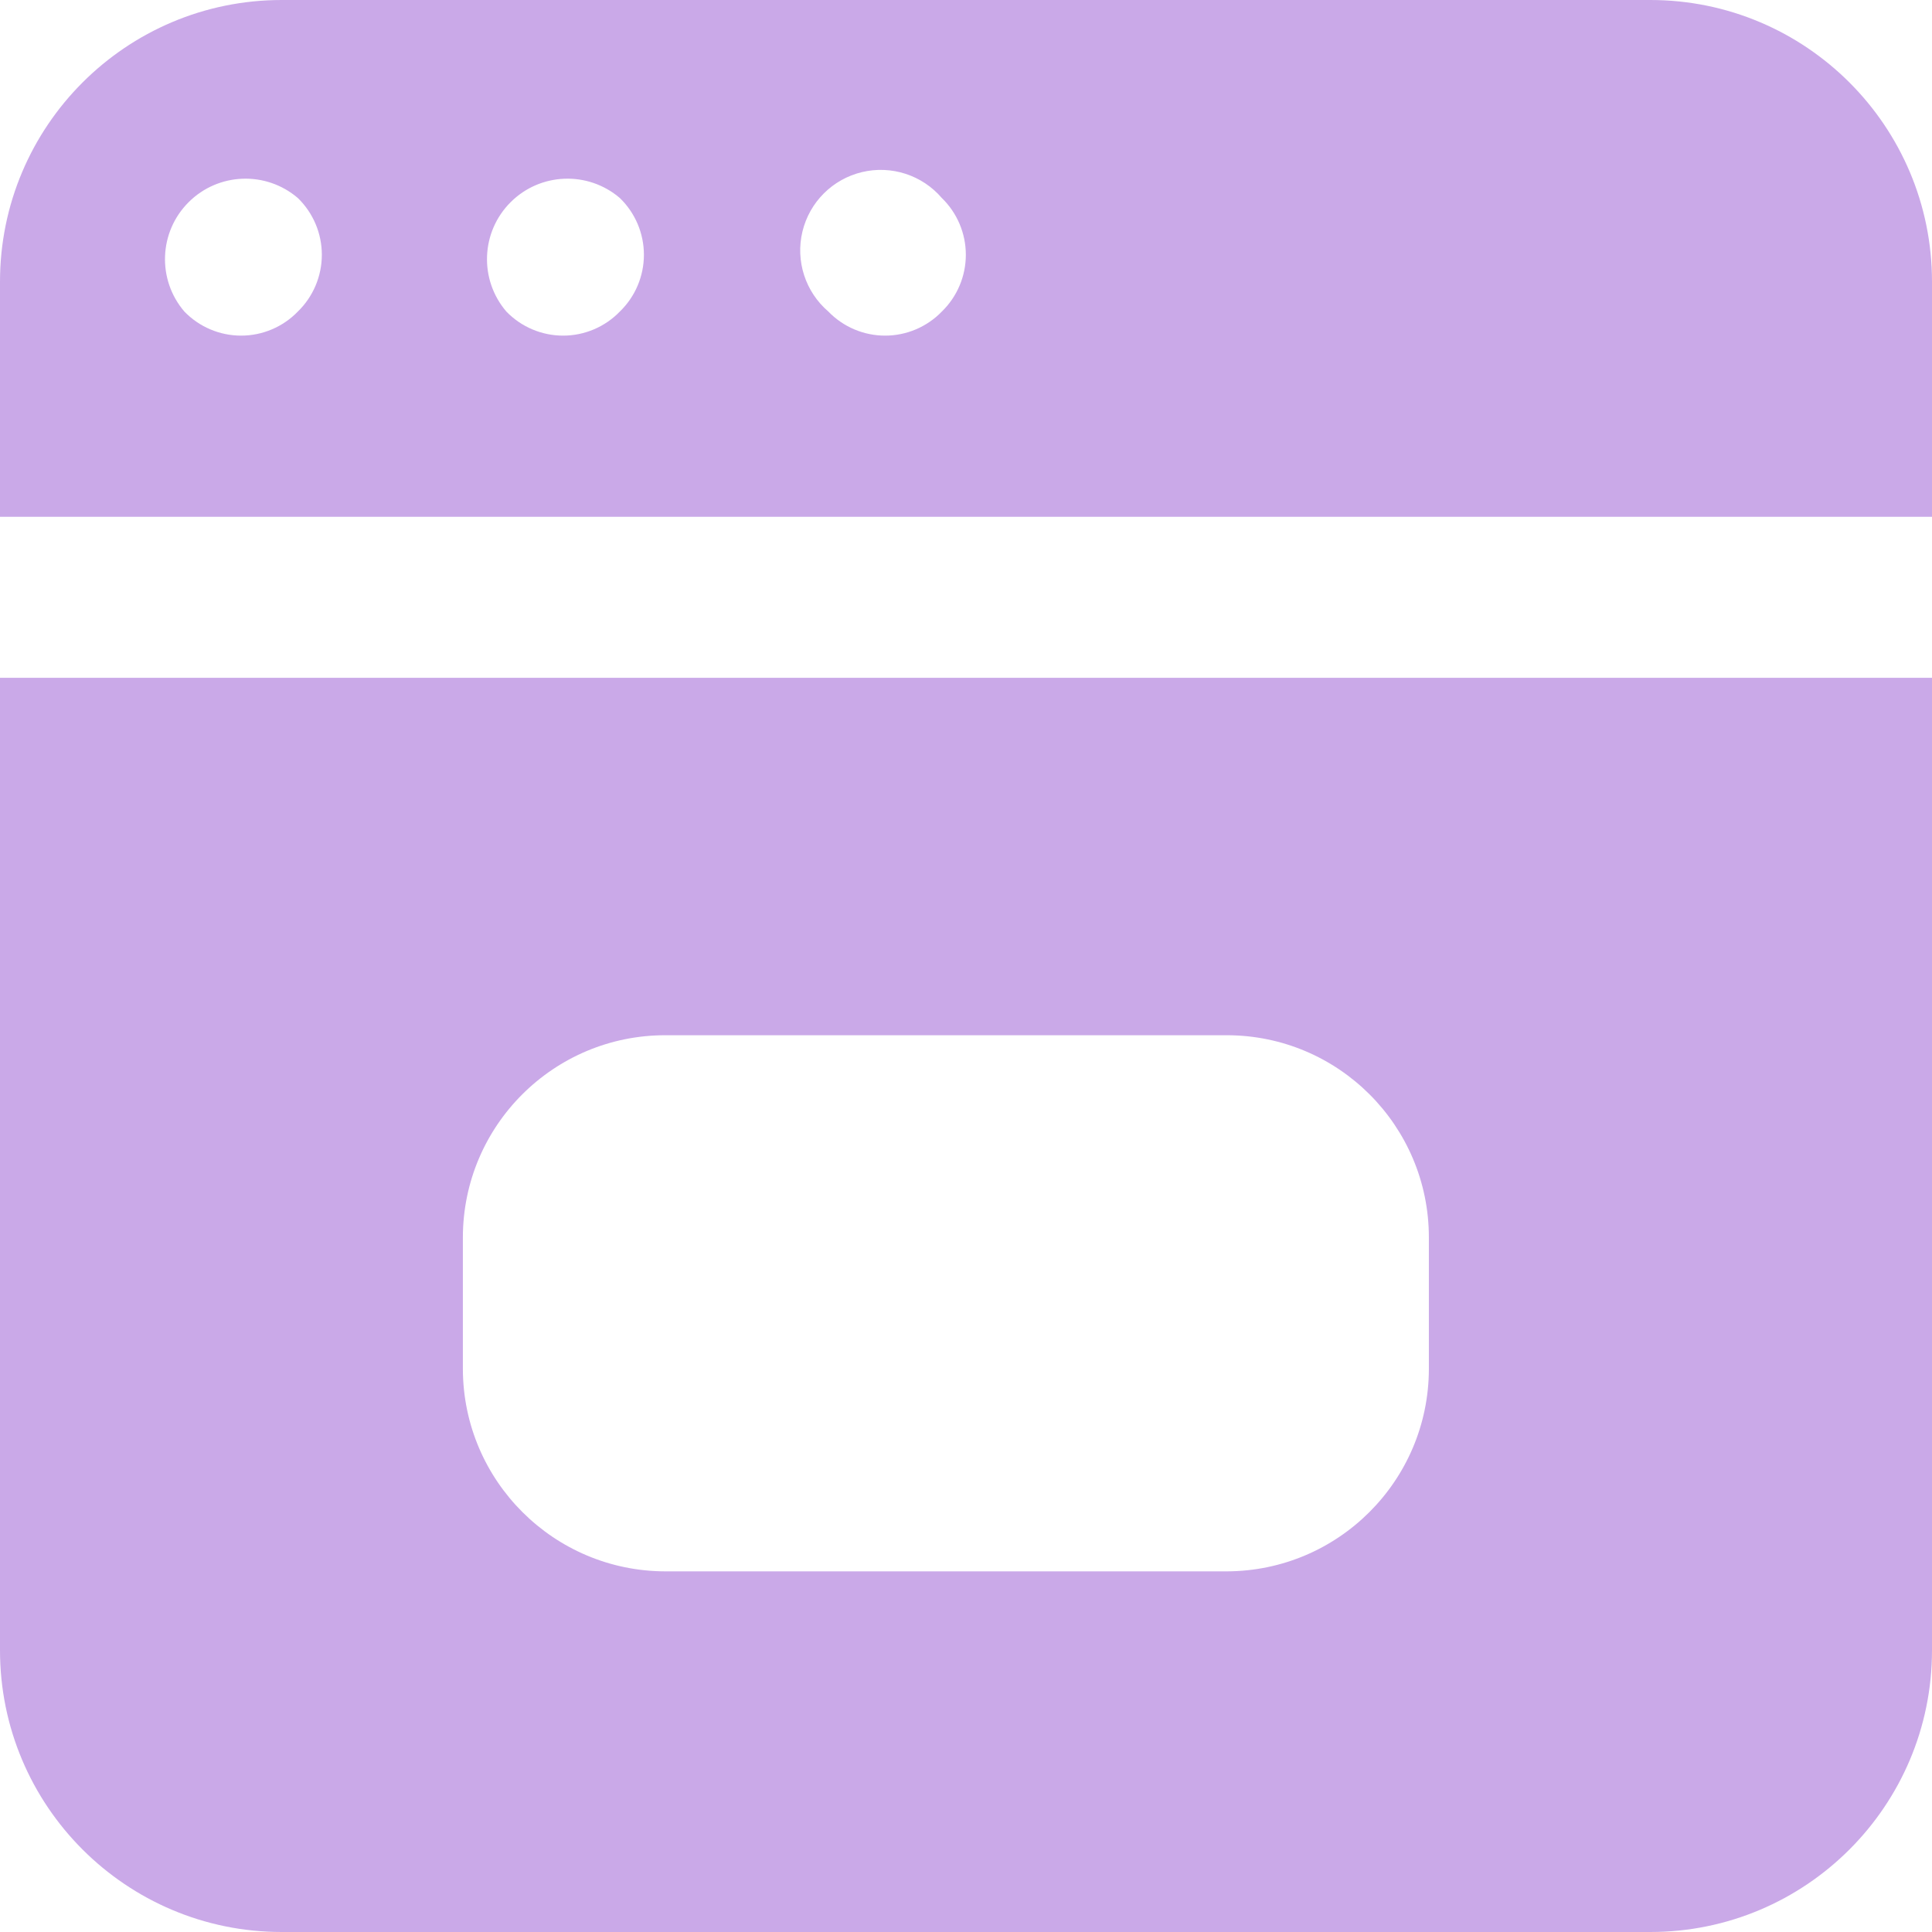
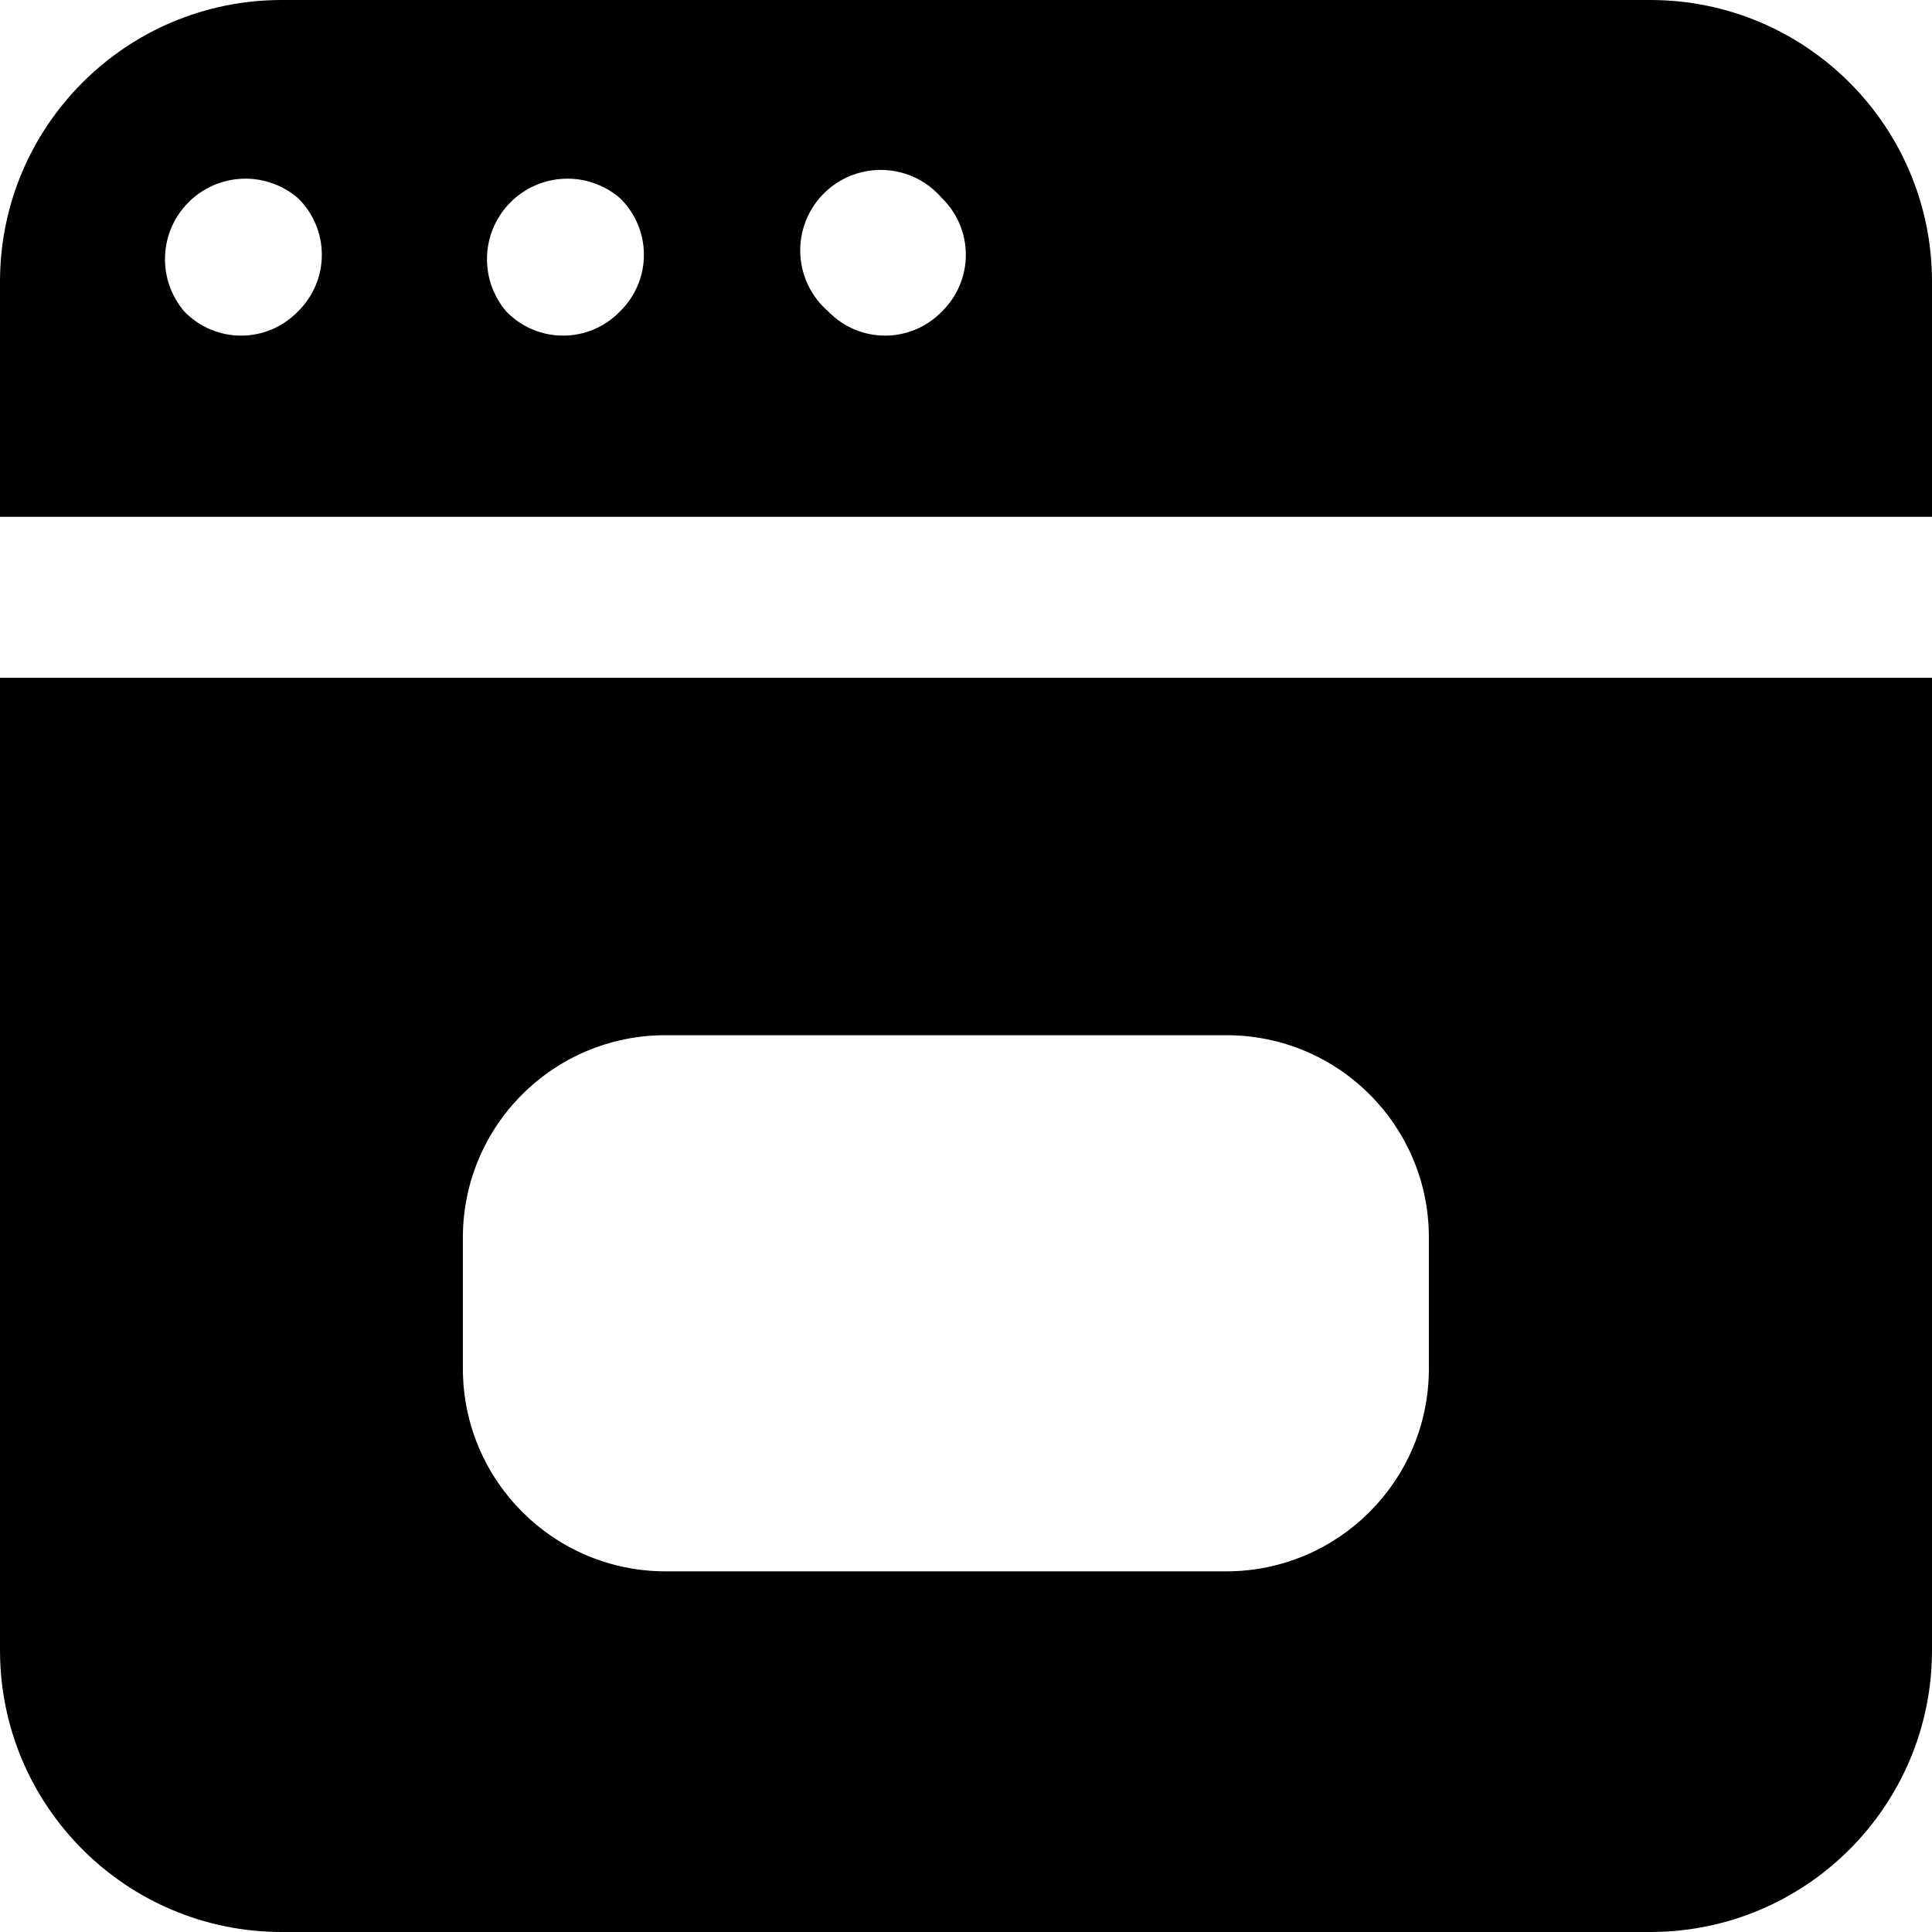
<svg xmlns="http://www.w3.org/2000/svg" width="24" height="24" viewBox="0 0 24 24">
  <g id="_x35_7" transform="translate(-1 -1)">
-     <path id="Caminho_82" data-name="Caminho 82" d="M21.5,1H4.5A3.5,3.5,0,0,0,1,4.5V7.42H25V4.5A3.5,3.5,0,0,0,21.5,1ZM4.7,4.87a.98.98,0,0,1-1.41,0A1,1,0,0,1,4.7,3.46.983.983,0,0,1,4.7,4.87Zm4,0a.98.98,0,0,1-1.41,0A1,1,0,0,1,8.7,3.46.981.981,0,0,1,8.7,4.87Zm4,0a.98.98,0,0,1-1.41,0A1,1,0,1,1,12.7,3.46.983.983,0,0,1,12.7,4.87Z" fill="#caa9e8" />
-     <path id="Caminho_83" data-name="Caminho 83" d="M1,21.5A3.5,3.5,0,0,0,4.5,25h17A3.5,3.5,0,0,0,25,21.5V9.42H1Zm5.75-5.13a2.514,2.514,0,0,1,2.52-2.51h6.97a2.512,2.512,0,0,1,2.51,2.51v1.64a2.518,2.518,0,0,1-2.51,2.51H9.27a2.52,2.52,0,0,1-2.52-2.51Z" fill="#caa9e8" />
+     <path id="Caminho_82" data-name="Caminho 82" d="M21.5,1H4.5A3.5,3.5,0,0,0,1,4.5V7.42H25V4.5A3.5,3.5,0,0,0,21.5,1ZM4.7,4.87a.98.98,0,0,1-1.41,0A1,1,0,0,1,4.7,3.46.983.983,0,0,1,4.7,4.87Zm4,0a.98.98,0,0,1-1.41,0A1,1,0,0,1,8.7,3.46.981.981,0,0,1,8.7,4.87Zm4,0a.98.98,0,0,1-1.41,0A1,1,0,1,1,12.7,3.46.983.983,0,0,1,12.7,4.87Z" fill="" />
+     <path id="Caminho_83" data-name="Caminho 83" d="M1,21.5A3.5,3.5,0,0,0,4.5,25h17A3.5,3.5,0,0,0,25,21.5V9.42H1Zm5.75-5.13a2.514,2.514,0,0,1,2.52-2.51h6.97a2.512,2.512,0,0,1,2.51,2.51v1.64a2.518,2.518,0,0,1-2.51,2.51H9.27a2.52,2.52,0,0,1-2.52-2.51Z" fill="" />
  </g>
</svg>
